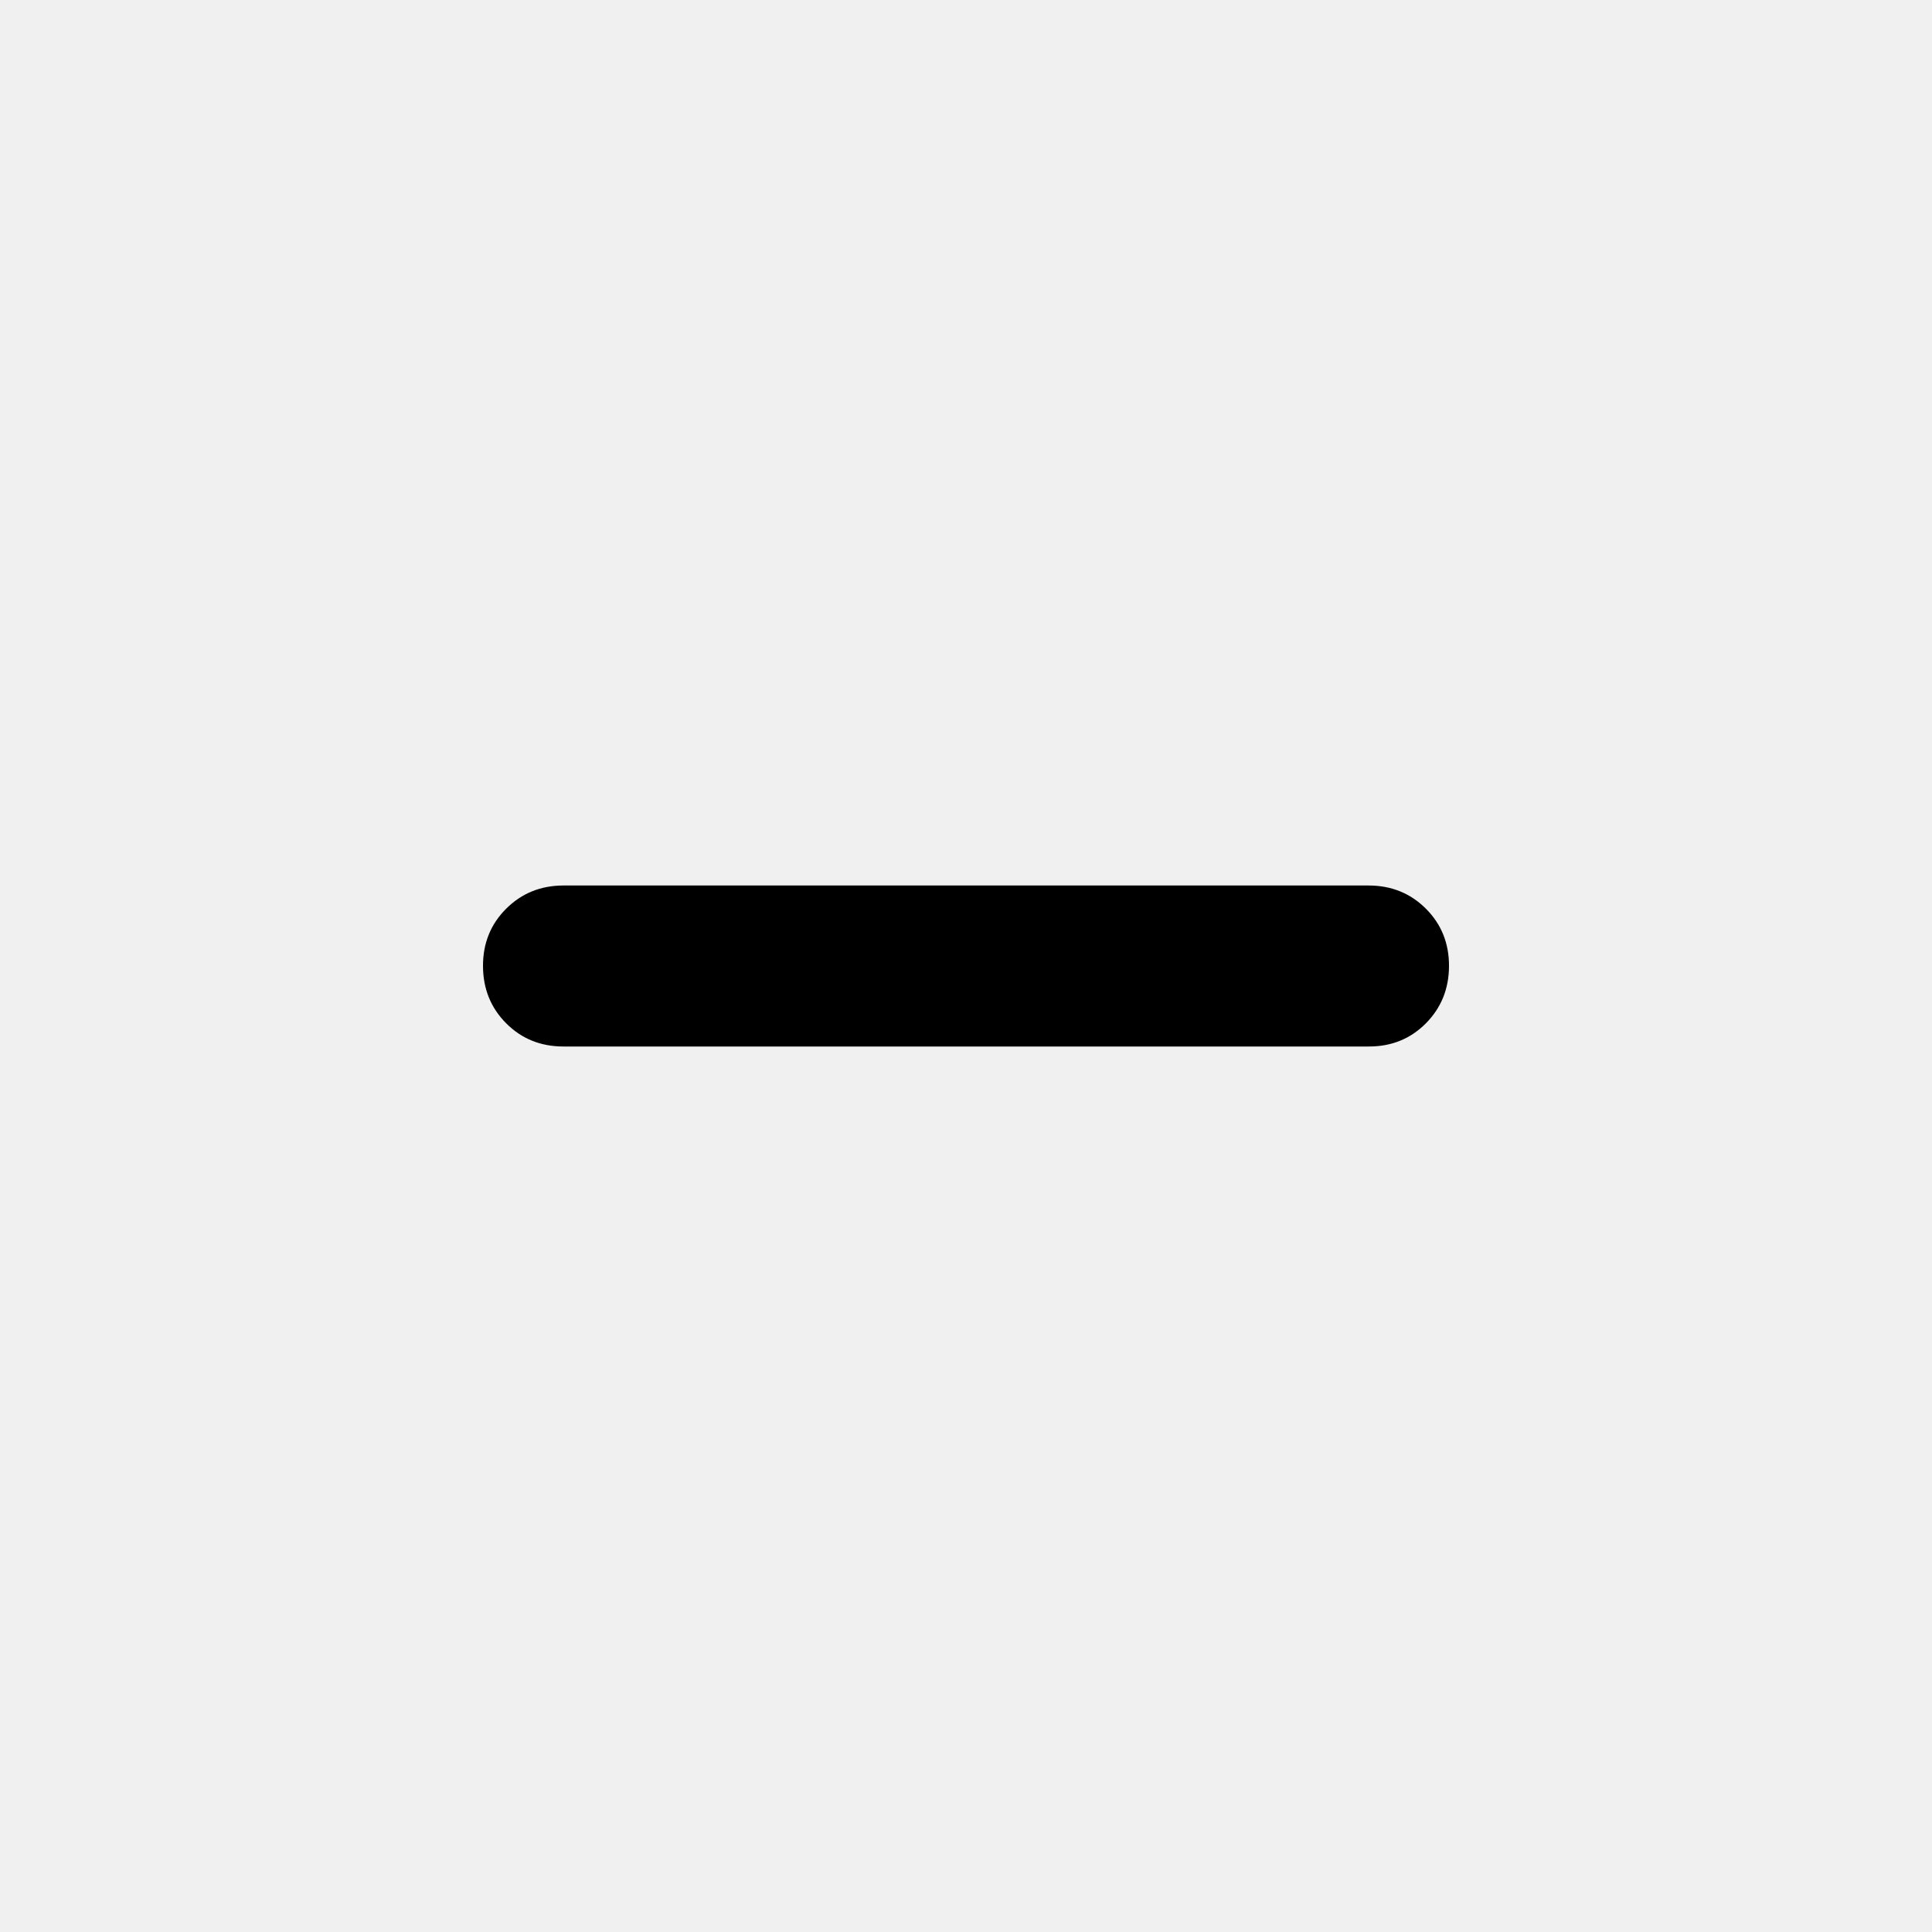
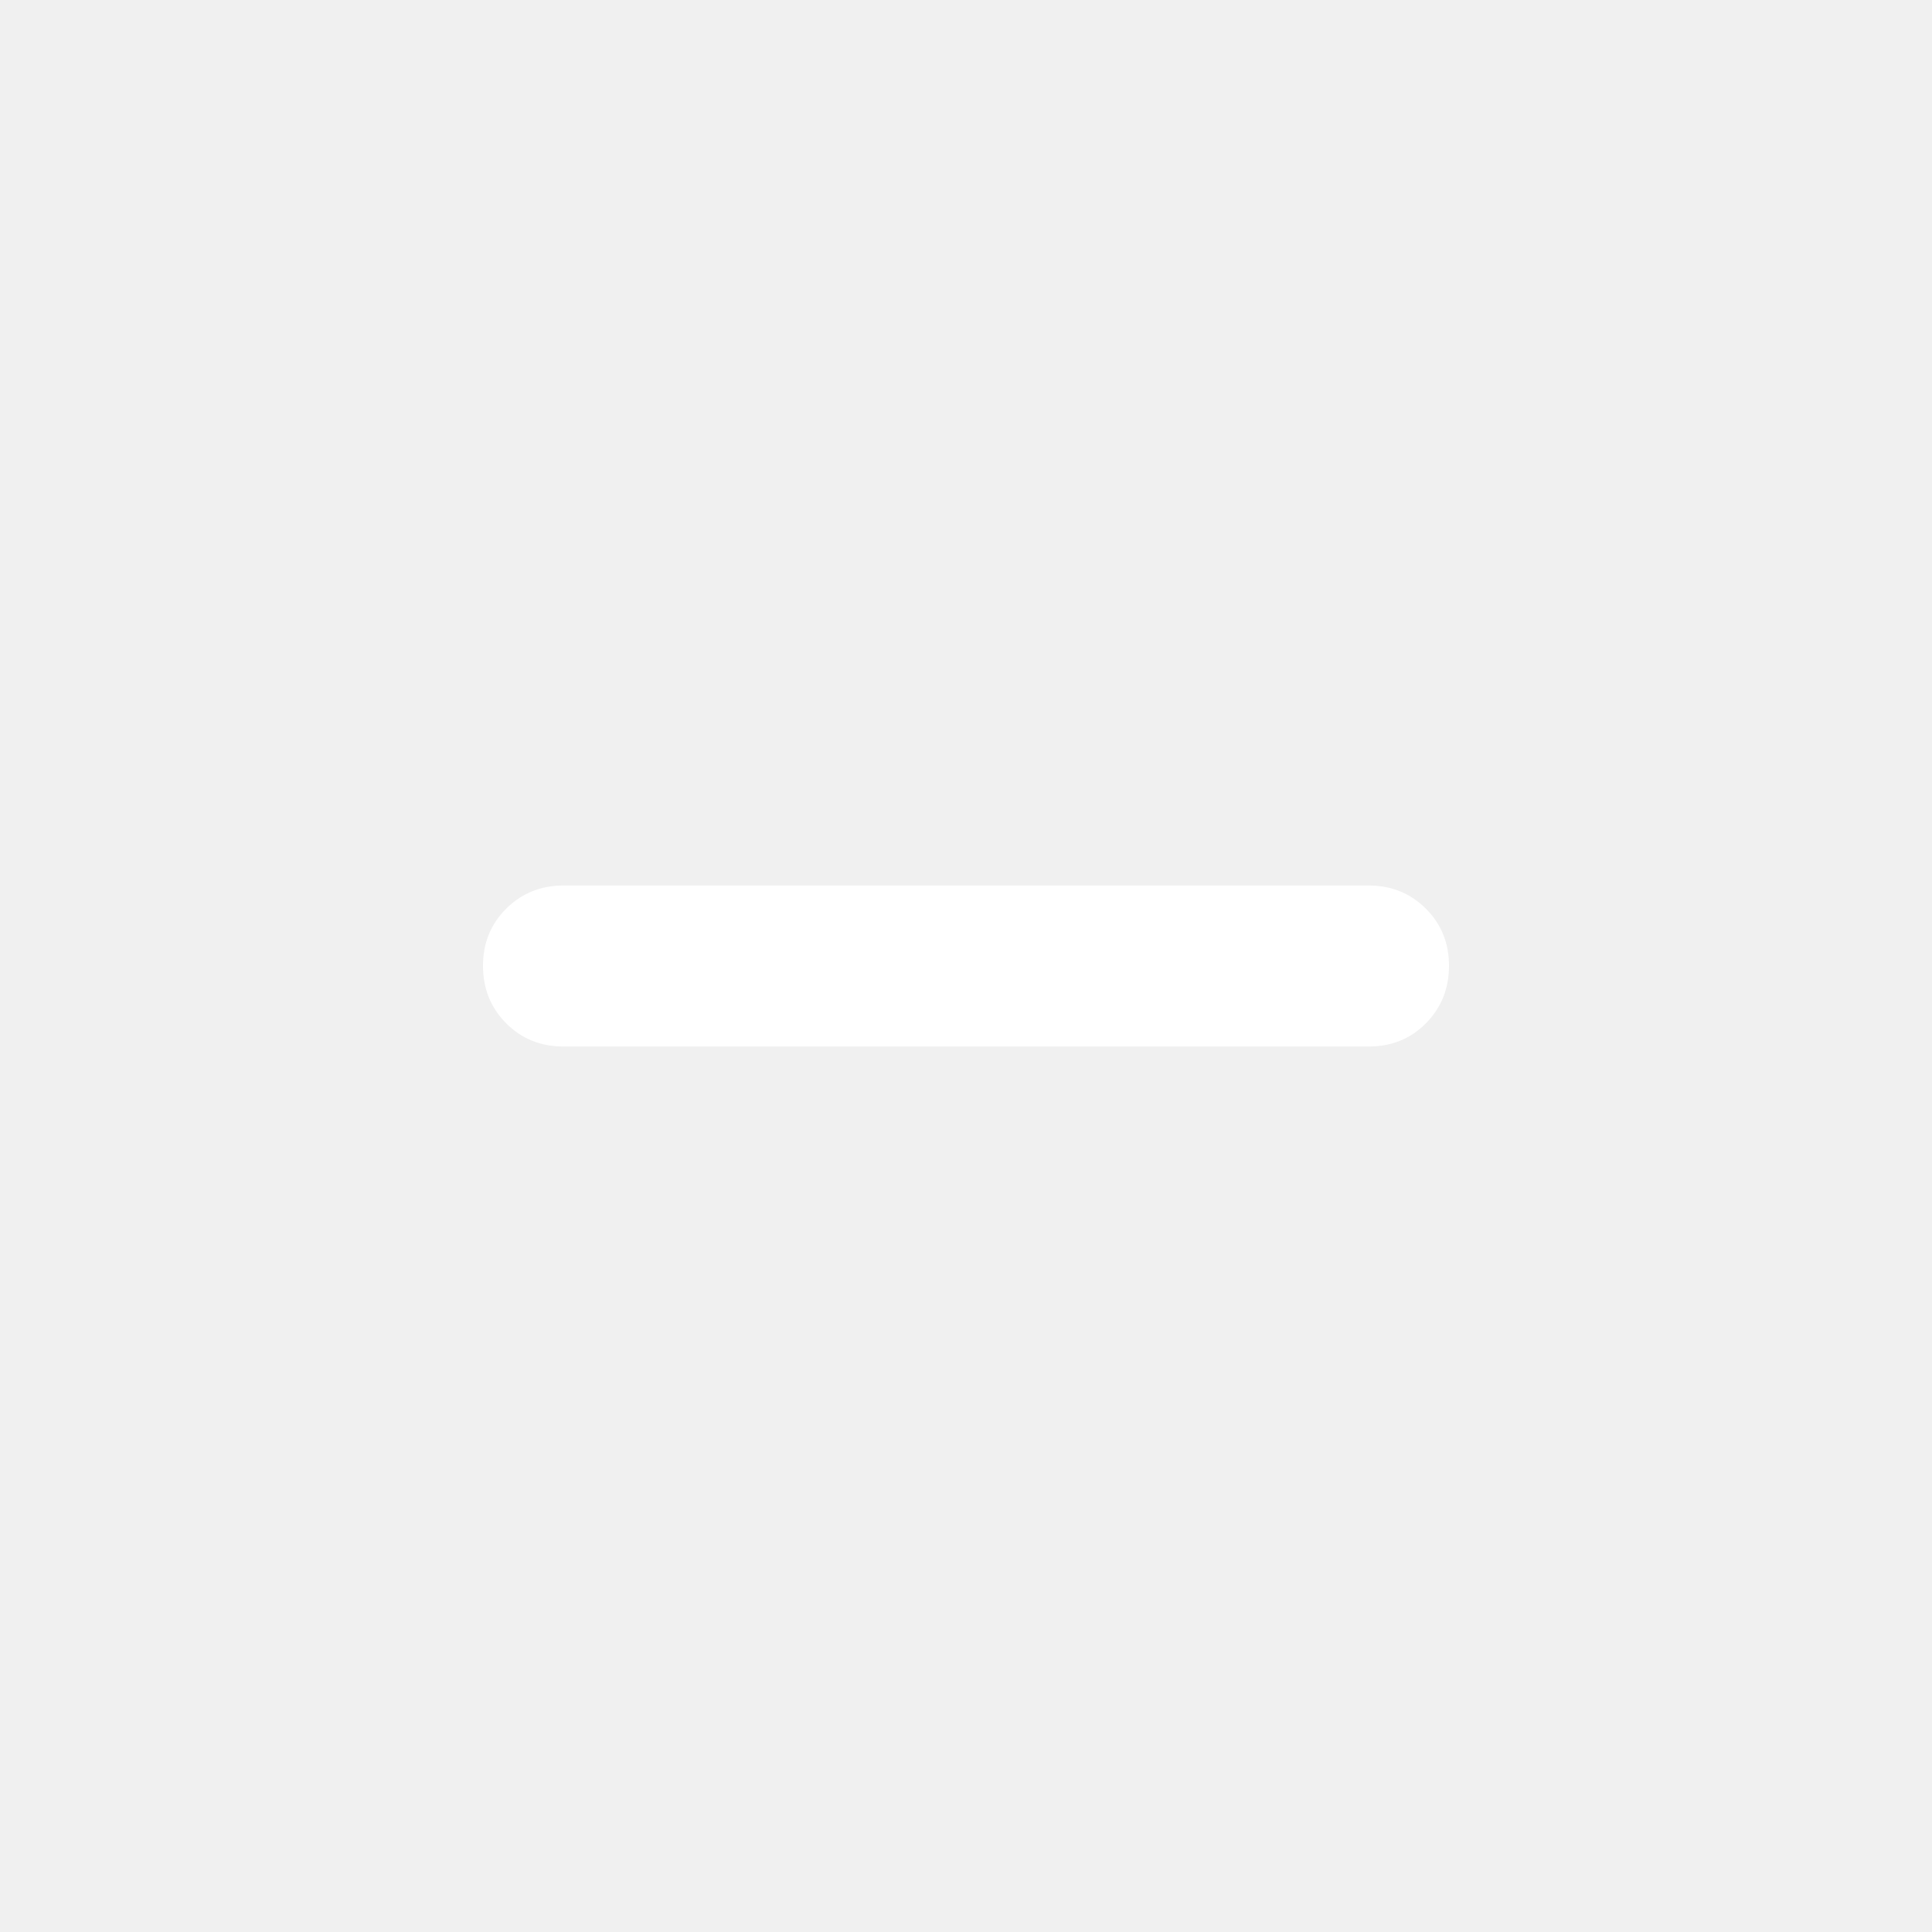
<svg xmlns="http://www.w3.org/2000/svg" width="24" height="24" viewBox="0 0 24 24">
-   <path fill="currentColor" d="M7 13q-.425 0-.712-.288T6 12t.288-.712T7 11h10q.425 0 .713.288T18 12t-.288.713T17 13z" />
+   <path fill="#fff" d="M7 13q-.425 0-.712-.288T6 12t.288-.712T7 11h10q.425 0 .713.288T18 12t-.288.713T17 13z" />
</svg>
